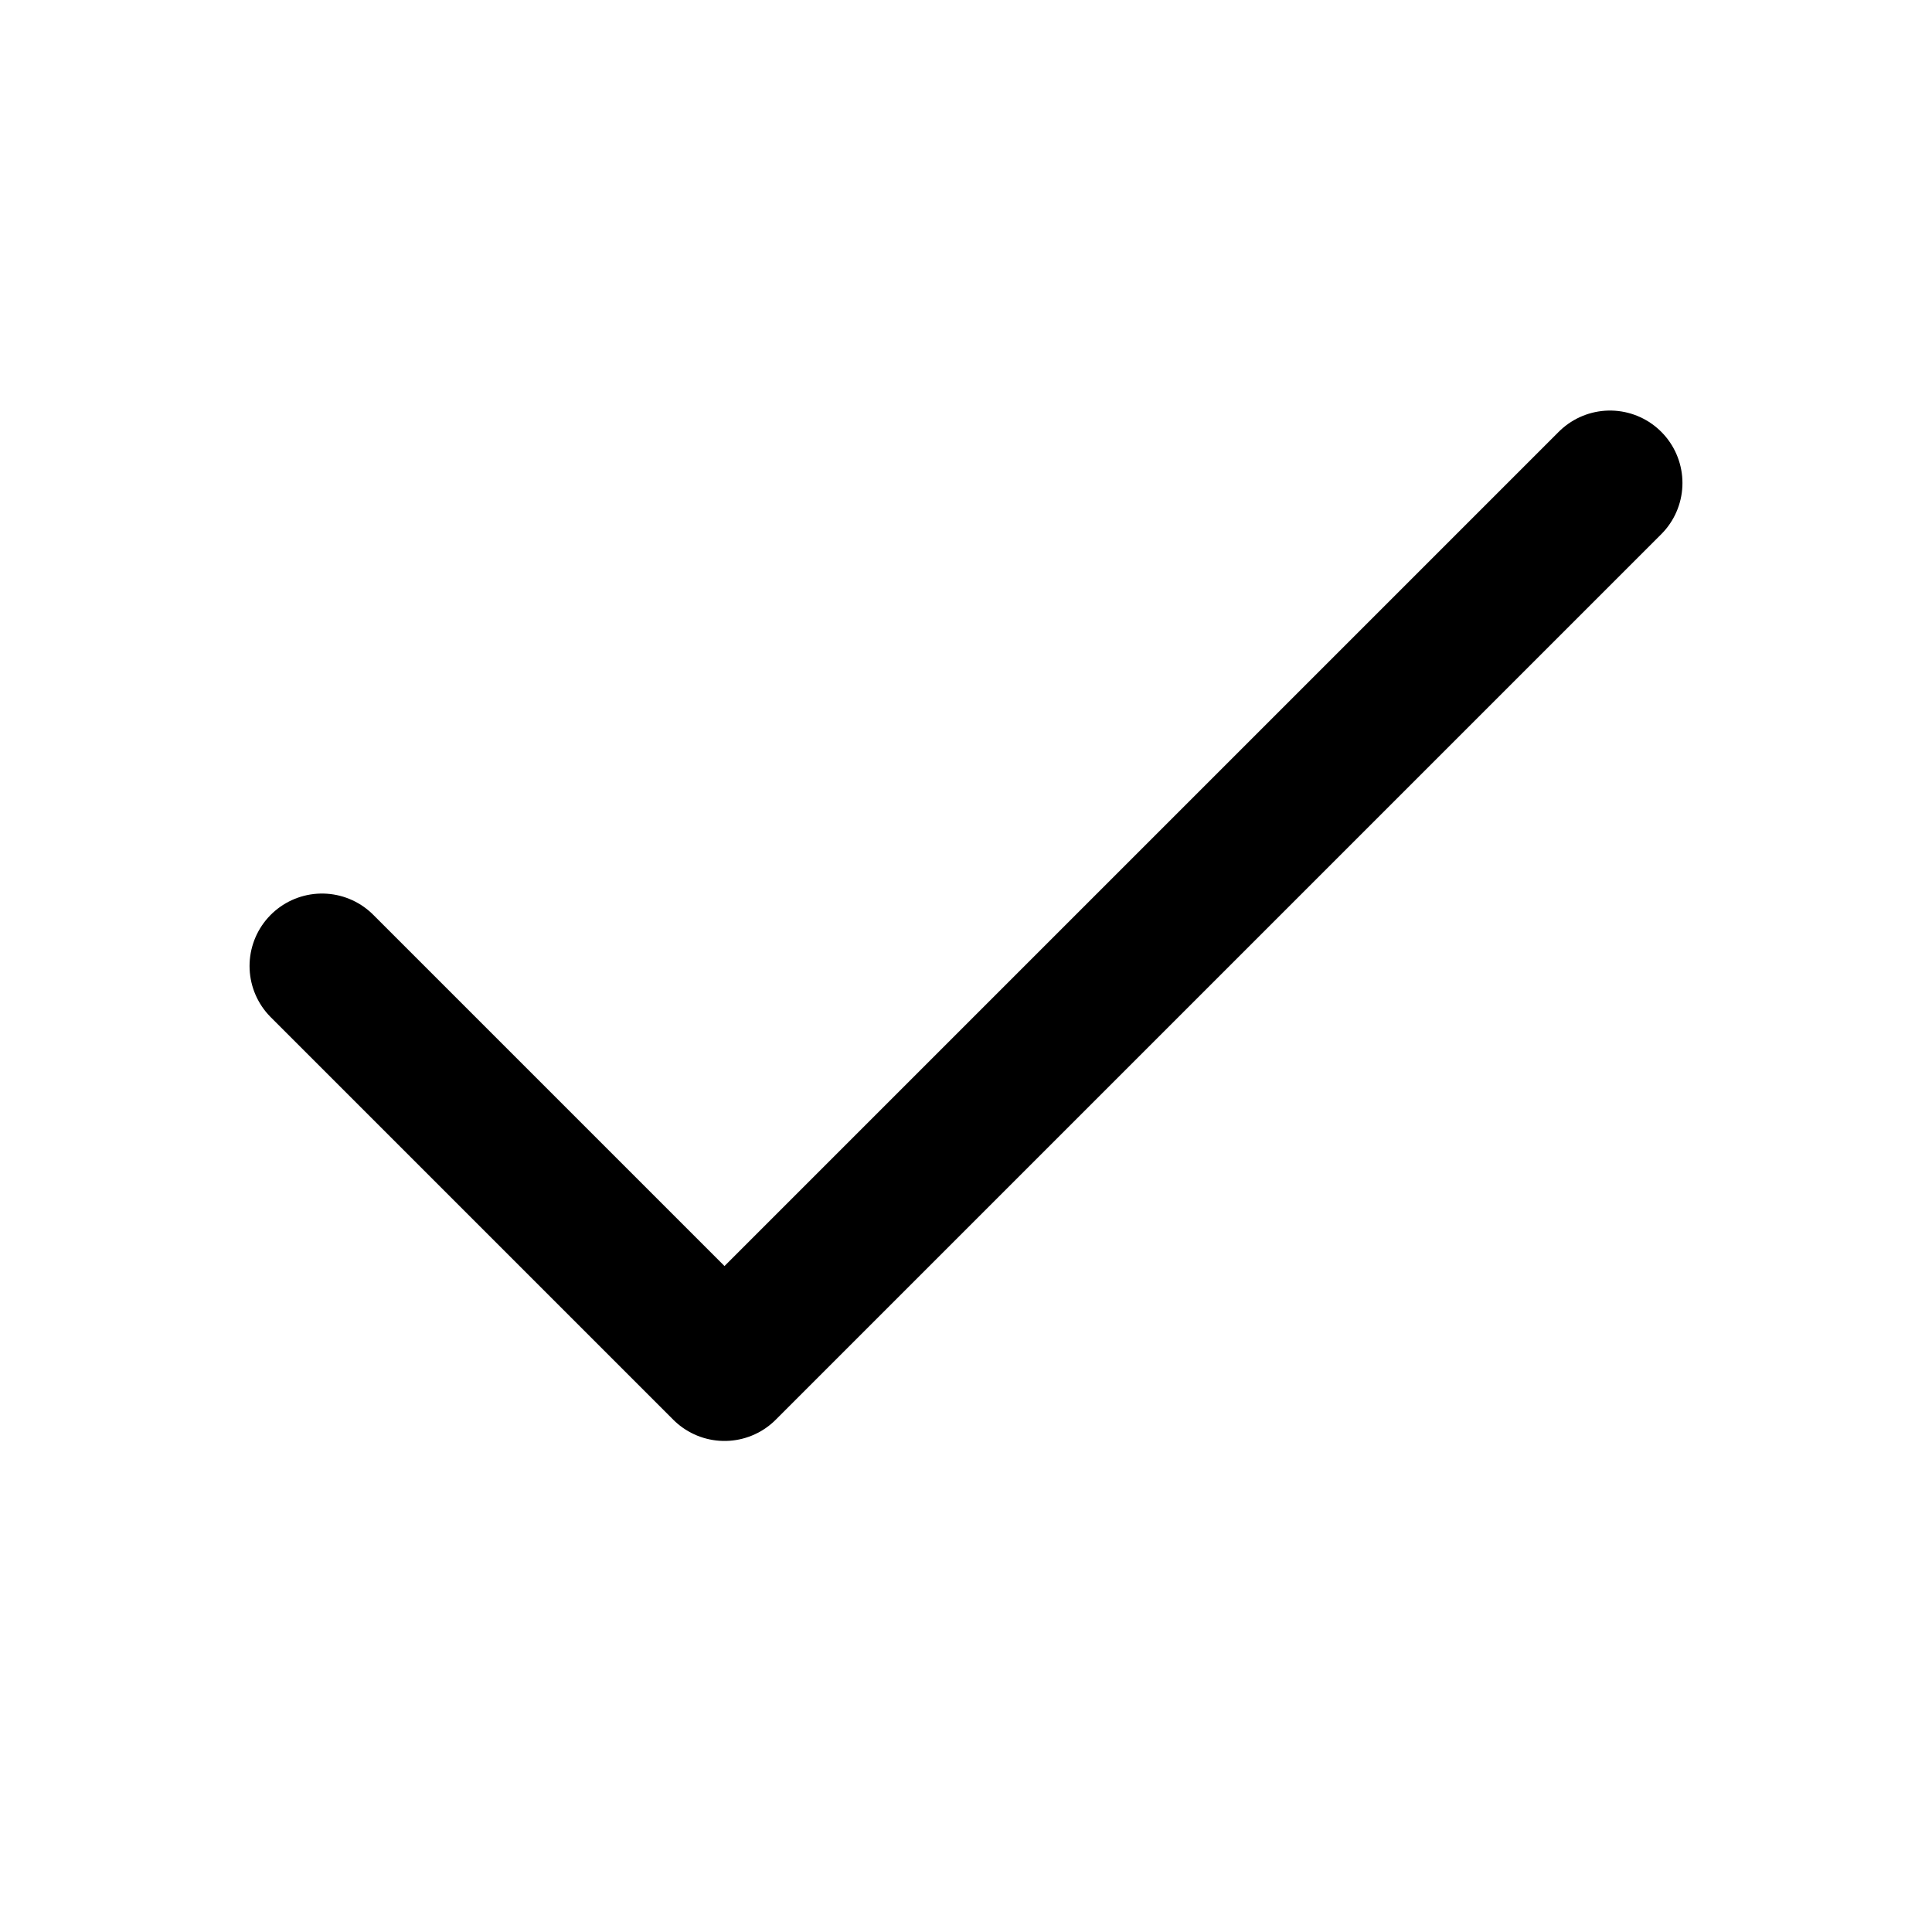
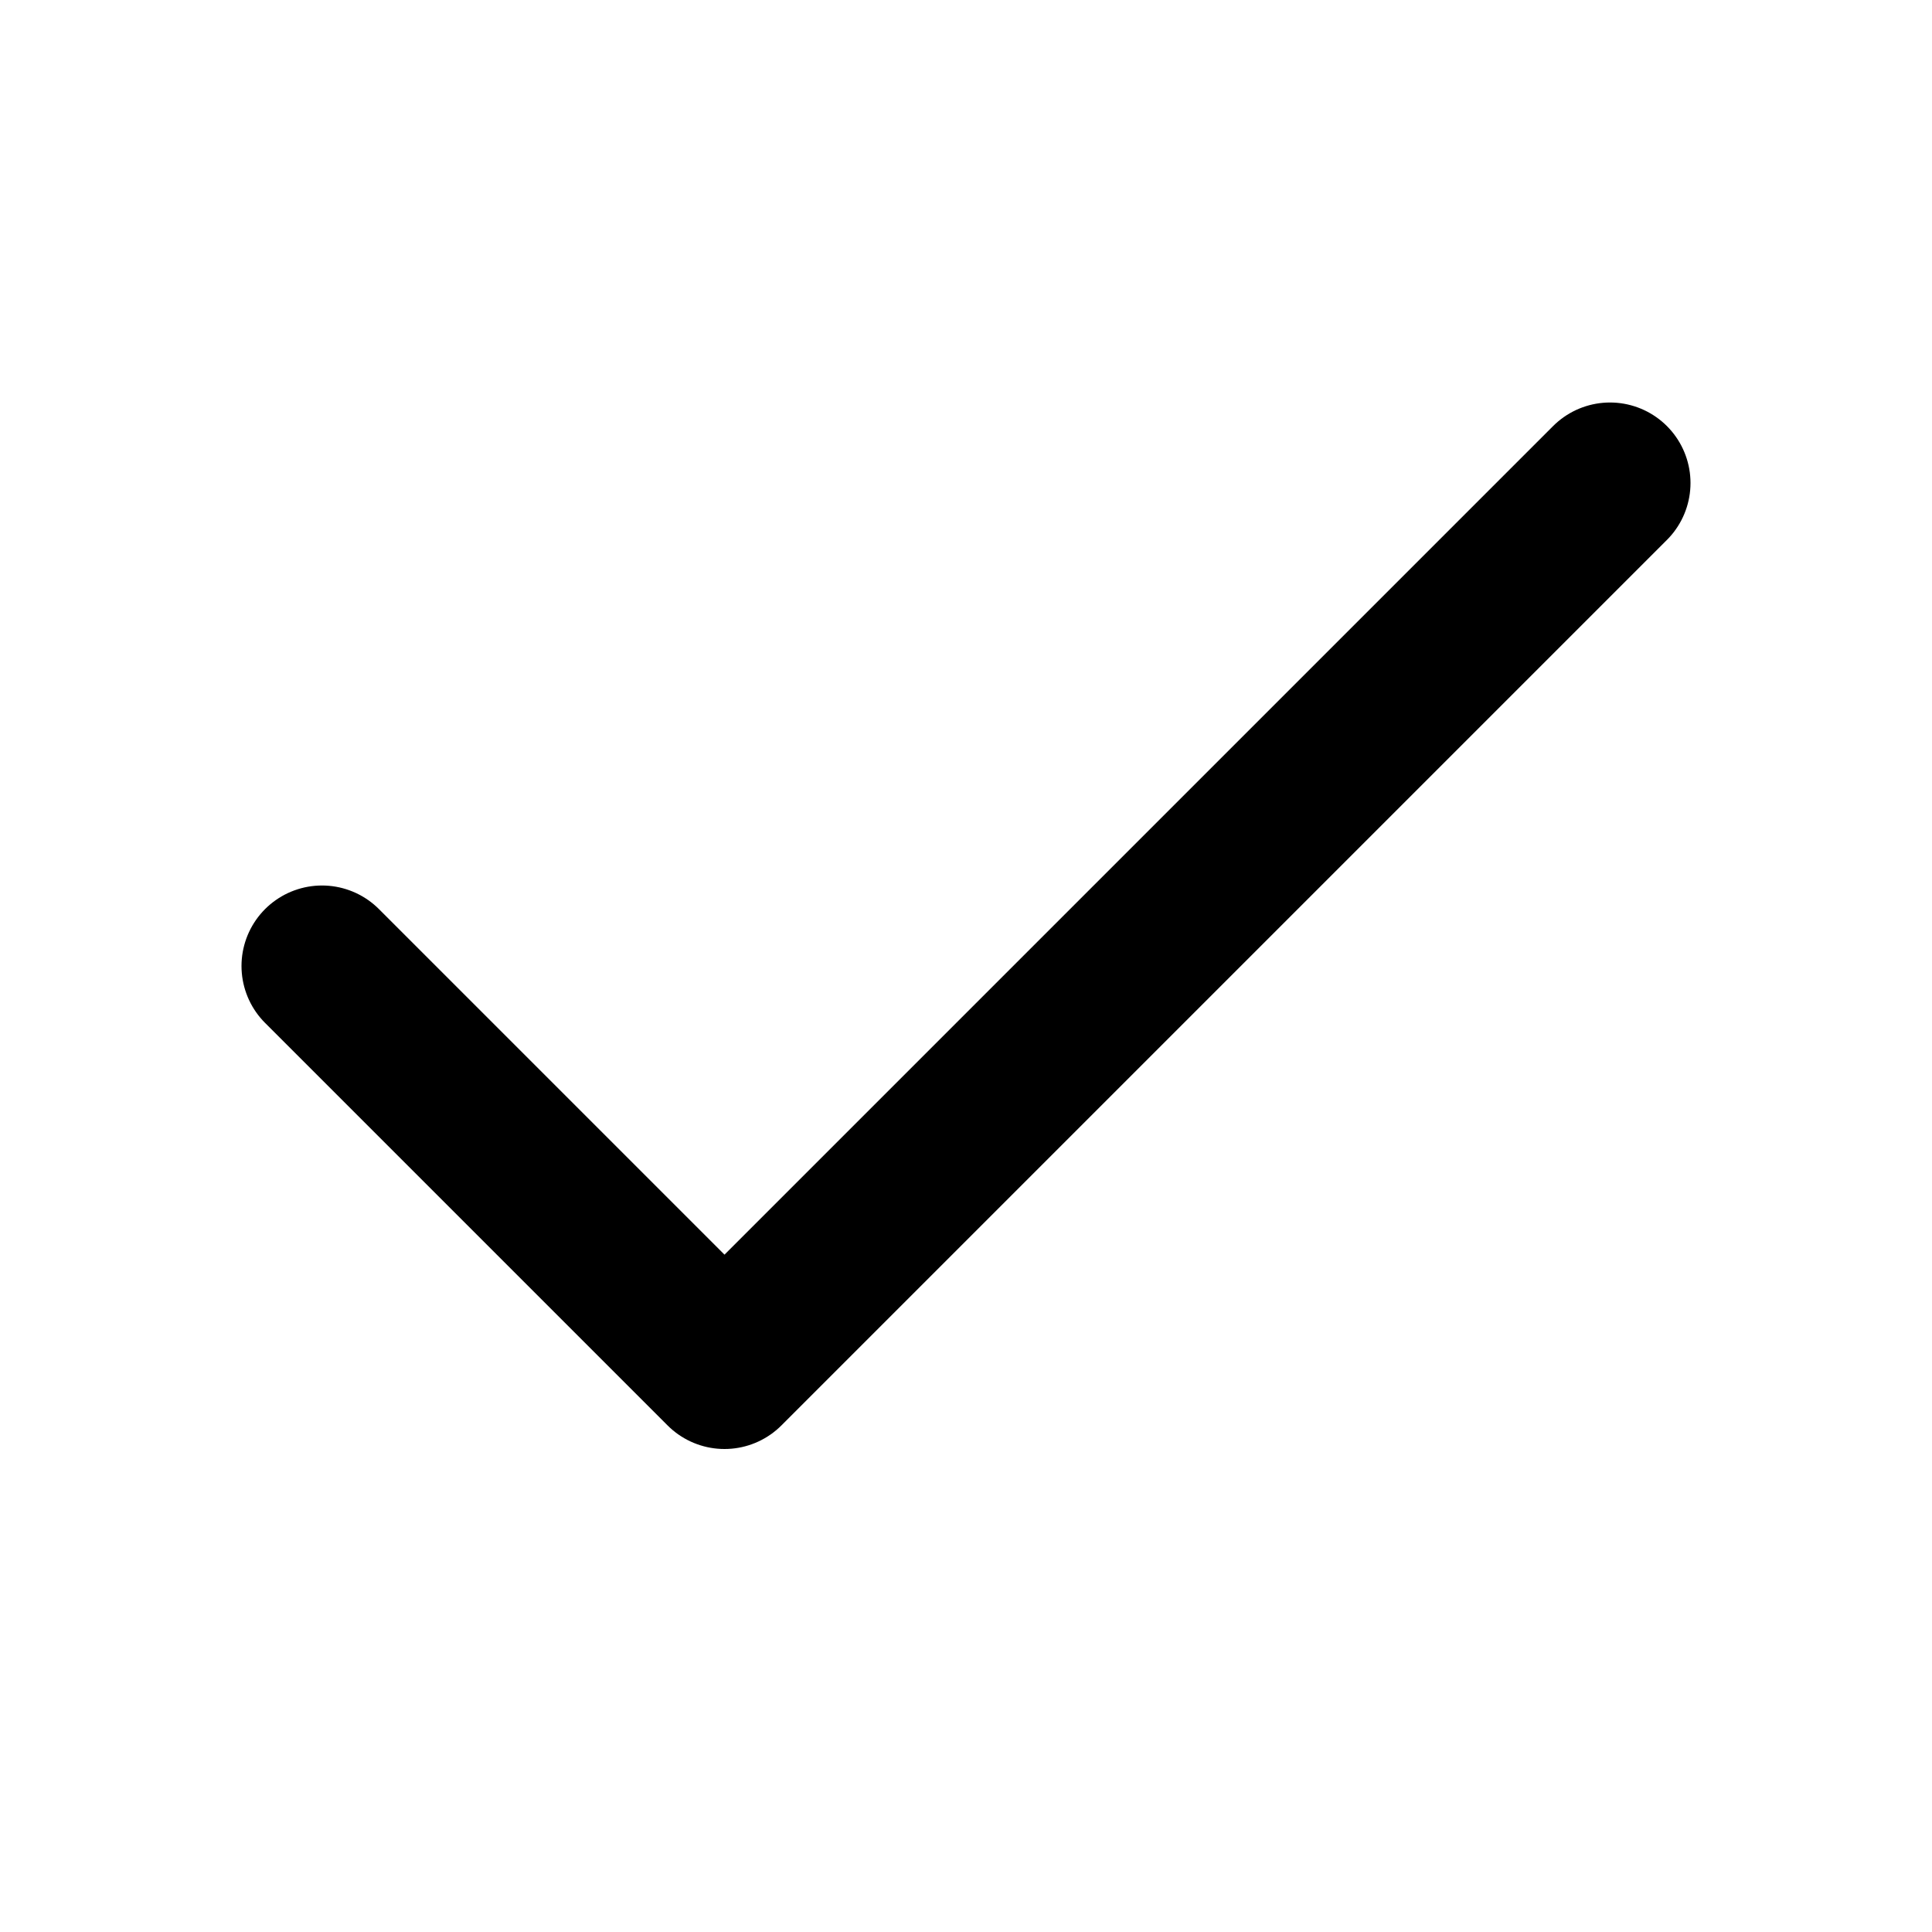
- <svg xmlns="http://www.w3.org/2000/svg" viewBox="0 0 24 24" fill="none" stroke="currentColor" stroke-width="1.8" stroke-linecap="round" stroke-linejoin="round">
+ <svg xmlns="http://www.w3.org/2000/svg" viewBox="0 0 24 24" fill="none" stroke="currentColor" stroke-width="2" stroke-linecap="round" stroke-linejoin="round">
  <polyline points="20 6 9 17 4 12" />
</svg>
